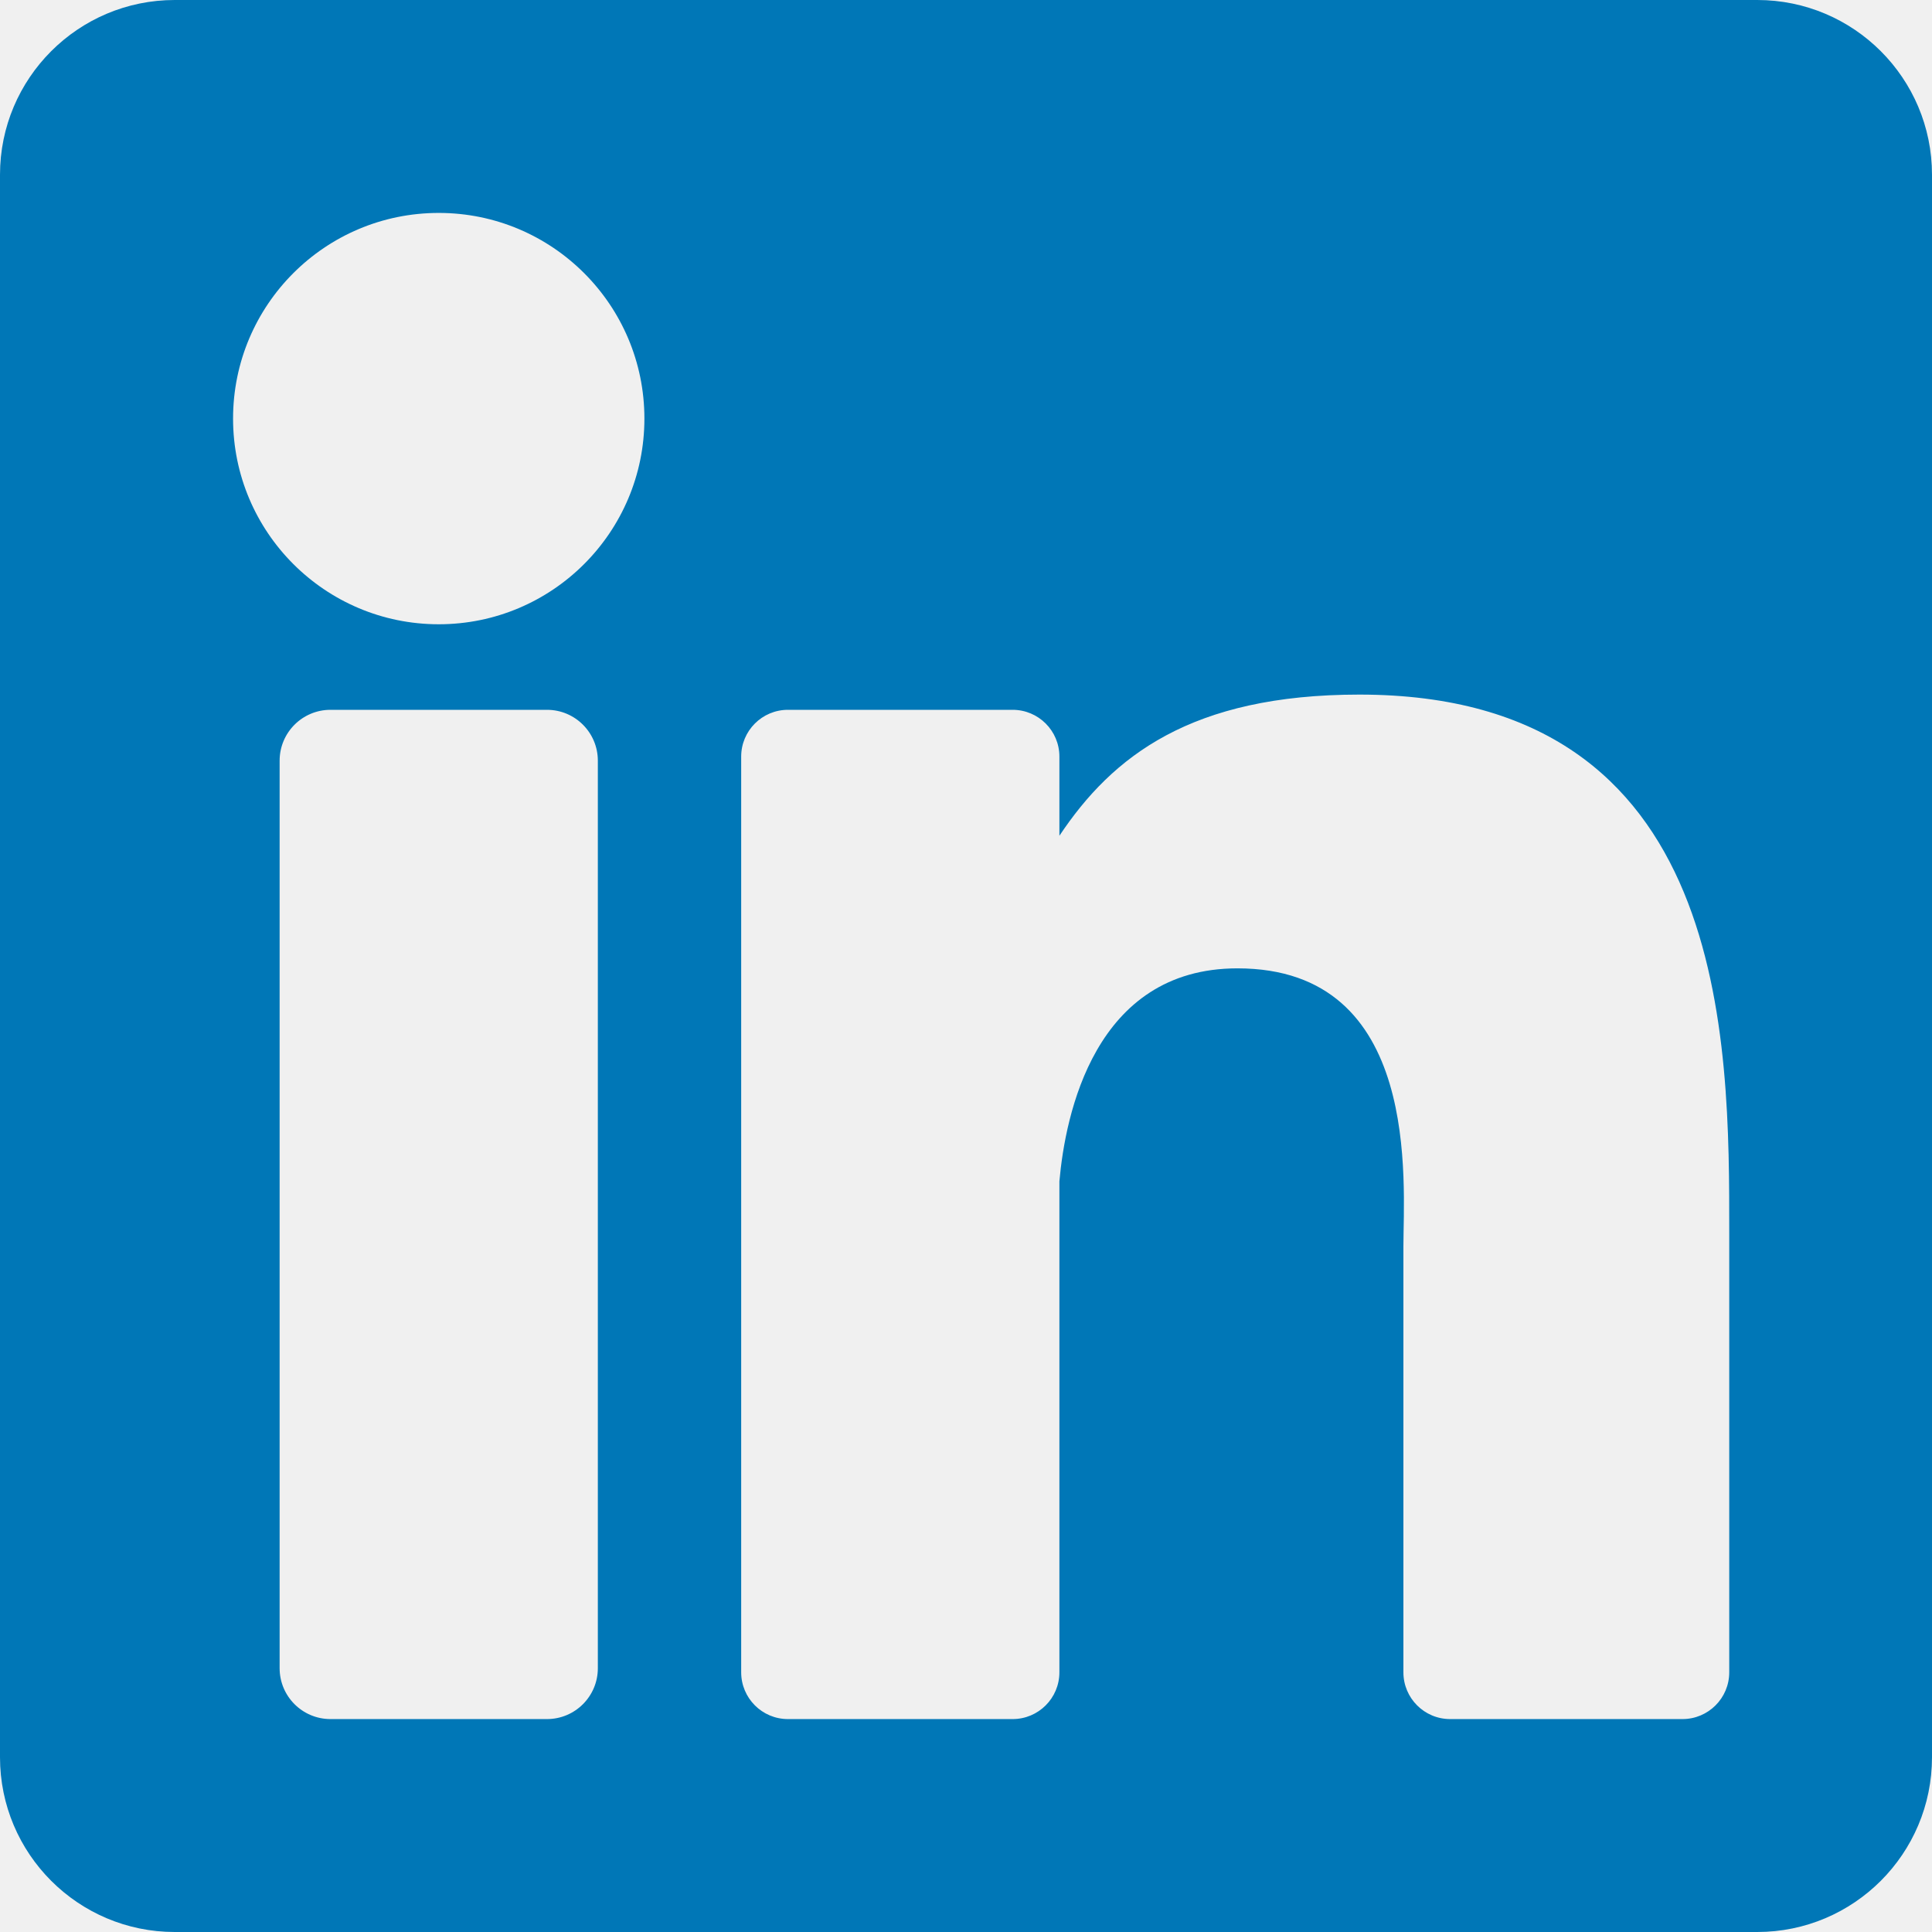
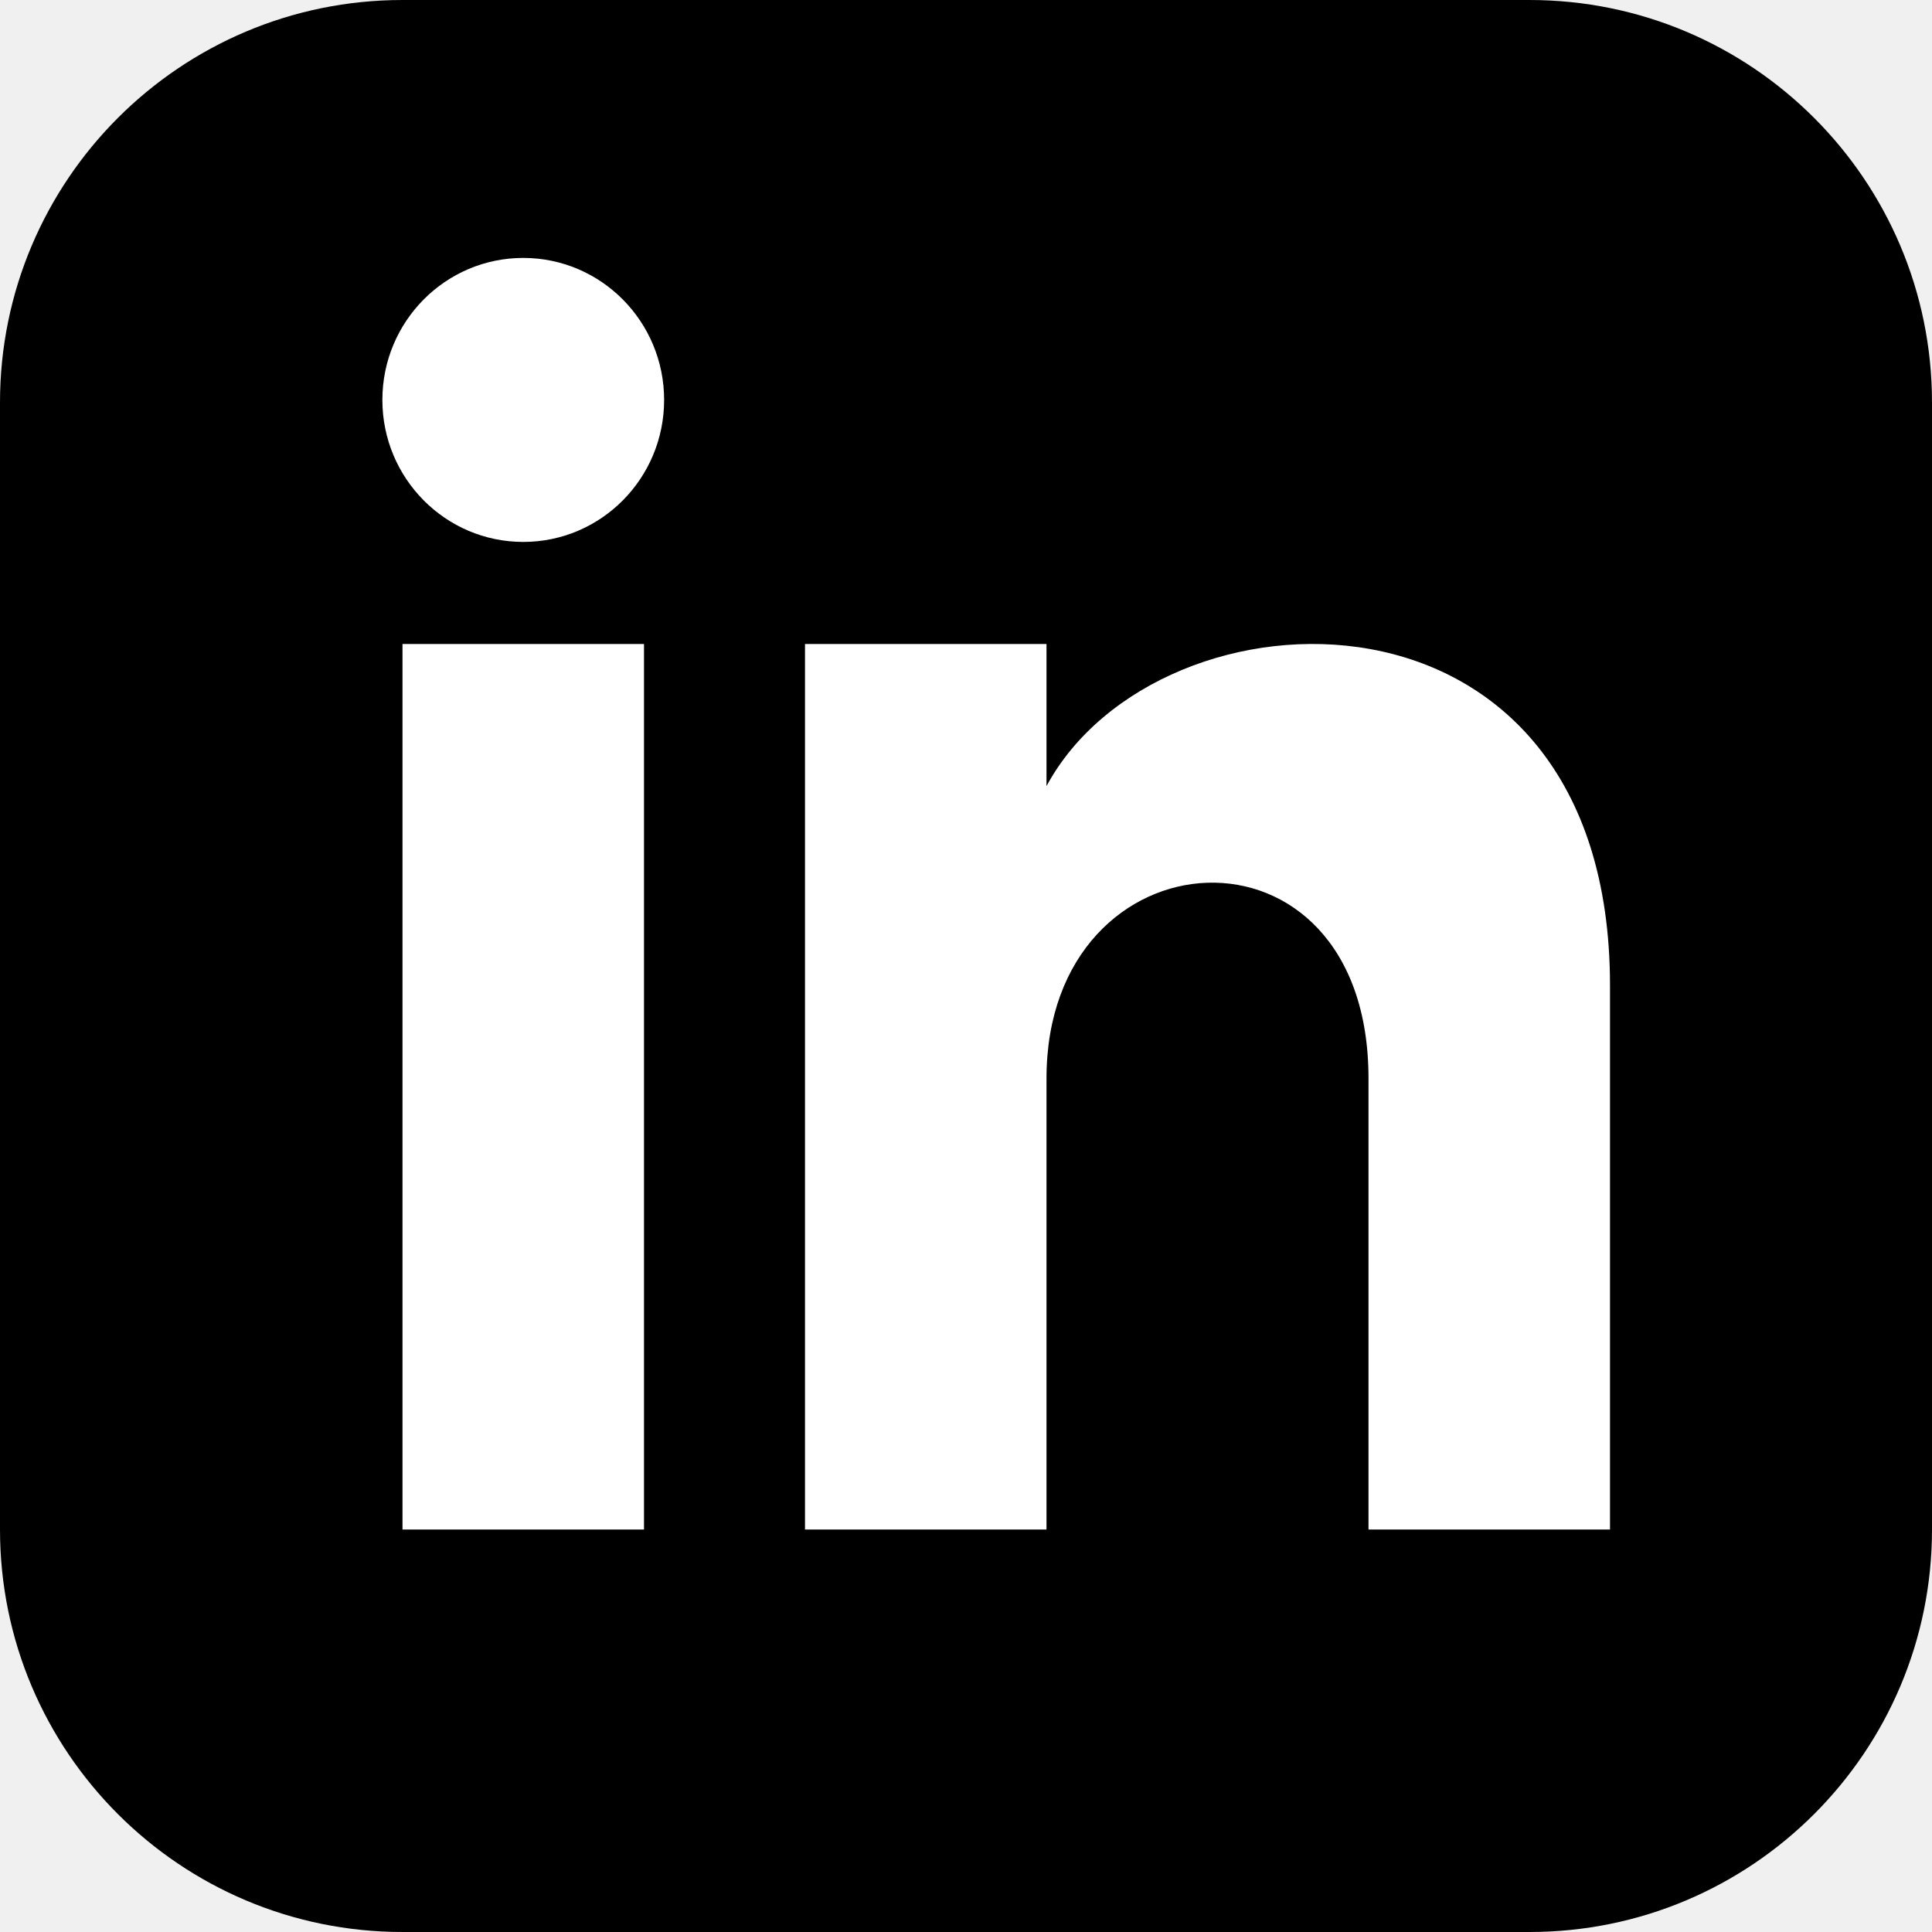
- <svg xmlns="http://www.w3.org/2000/svg" height="800px" width="800px" version="1.1" id="Layer_1" viewBox="0 0 382 382" xml:space="preserve">
-   <path style="fill:#0077B7;" d="M347.445,0H34.555C15.471,0,0,15.471,0,34.555v312.889C0,366.529,15.471,382,34.555,382h312.889  C366.529,382,382,366.529,382,347.444V34.555C382,15.471,366.529,0,347.445,0z M118.207,329.844c0,5.554-4.502,10.056-10.056,10.056  H65.345c-5.554,0-10.056-4.502-10.056-10.056V150.403c0-5.554,4.502-10.056,10.056-10.056h42.806  c5.554,0,10.056,4.502,10.056,10.056V329.844z M86.748,123.432c-22.459,0-40.666-18.207-40.666-40.666S64.289,42.1,86.748,42.1  s40.666,18.207,40.666,40.666S109.208,123.432,86.748,123.432z M341.91,330.654c0,5.106-4.14,9.246-9.246,9.246H286.73  c-5.106,0-9.246-4.14-9.246-9.246v-84.168c0-12.556,3.683-55.021-32.813-55.021c-28.309,0-34.051,29.066-35.204,42.11v97.079  c0,5.106-4.139,9.246-9.246,9.246h-44.426c-5.106,0-9.246-4.14-9.246-9.246V149.593c0-5.106,4.14-9.246,9.246-9.246h44.426  c5.106,0,9.246,4.14,9.246,9.246v15.655c10.497-15.753,26.097-27.912,59.312-27.912c73.552,0,73.131,68.716,73.131,106.472  L341.91,330.654L341.91,330.654z" />
+ <svg xmlns="http://www.w3.org/2000/svg" width="24" height="24" viewBox="0 0 24 24" fill="none">
+   <g clip-path="url(#clip0_309_2)">
+     <rect x="3" y="3" width="19" height="19" fill="white" />
+     <path d="M19 0H5C2.239 0 0 2.239 0 5V19C0 21.761 2.239 24 5 24H19C21.762 24 24 21.761 24 19V5C24 2.239 21.762 0 19 0ZM8 19H5V8H8V19ZM6.5 6.732C5.534 6.732 4.75 5.942 4.75 4.968C4.75 3.994 5.534 3.204 6.5 3.204C7.466 3.204 8.25 3.994 8.25 4.968C8.25 5.942 7.467 6.732 6.5 6.732ZM20 19H17V13.396C17 10.028 13 10.283 13 13.396V19H10V8H13V9.765C14.396 7.179 20 6.988 20 12.241V19Z" fill="black" />
+   </g>
+   <defs>
+     <clipPath id="clip0_309_2">
+       <rect width="24" height="24" fill="white" />
+     </clipPath>
+   </defs>
</svg>
